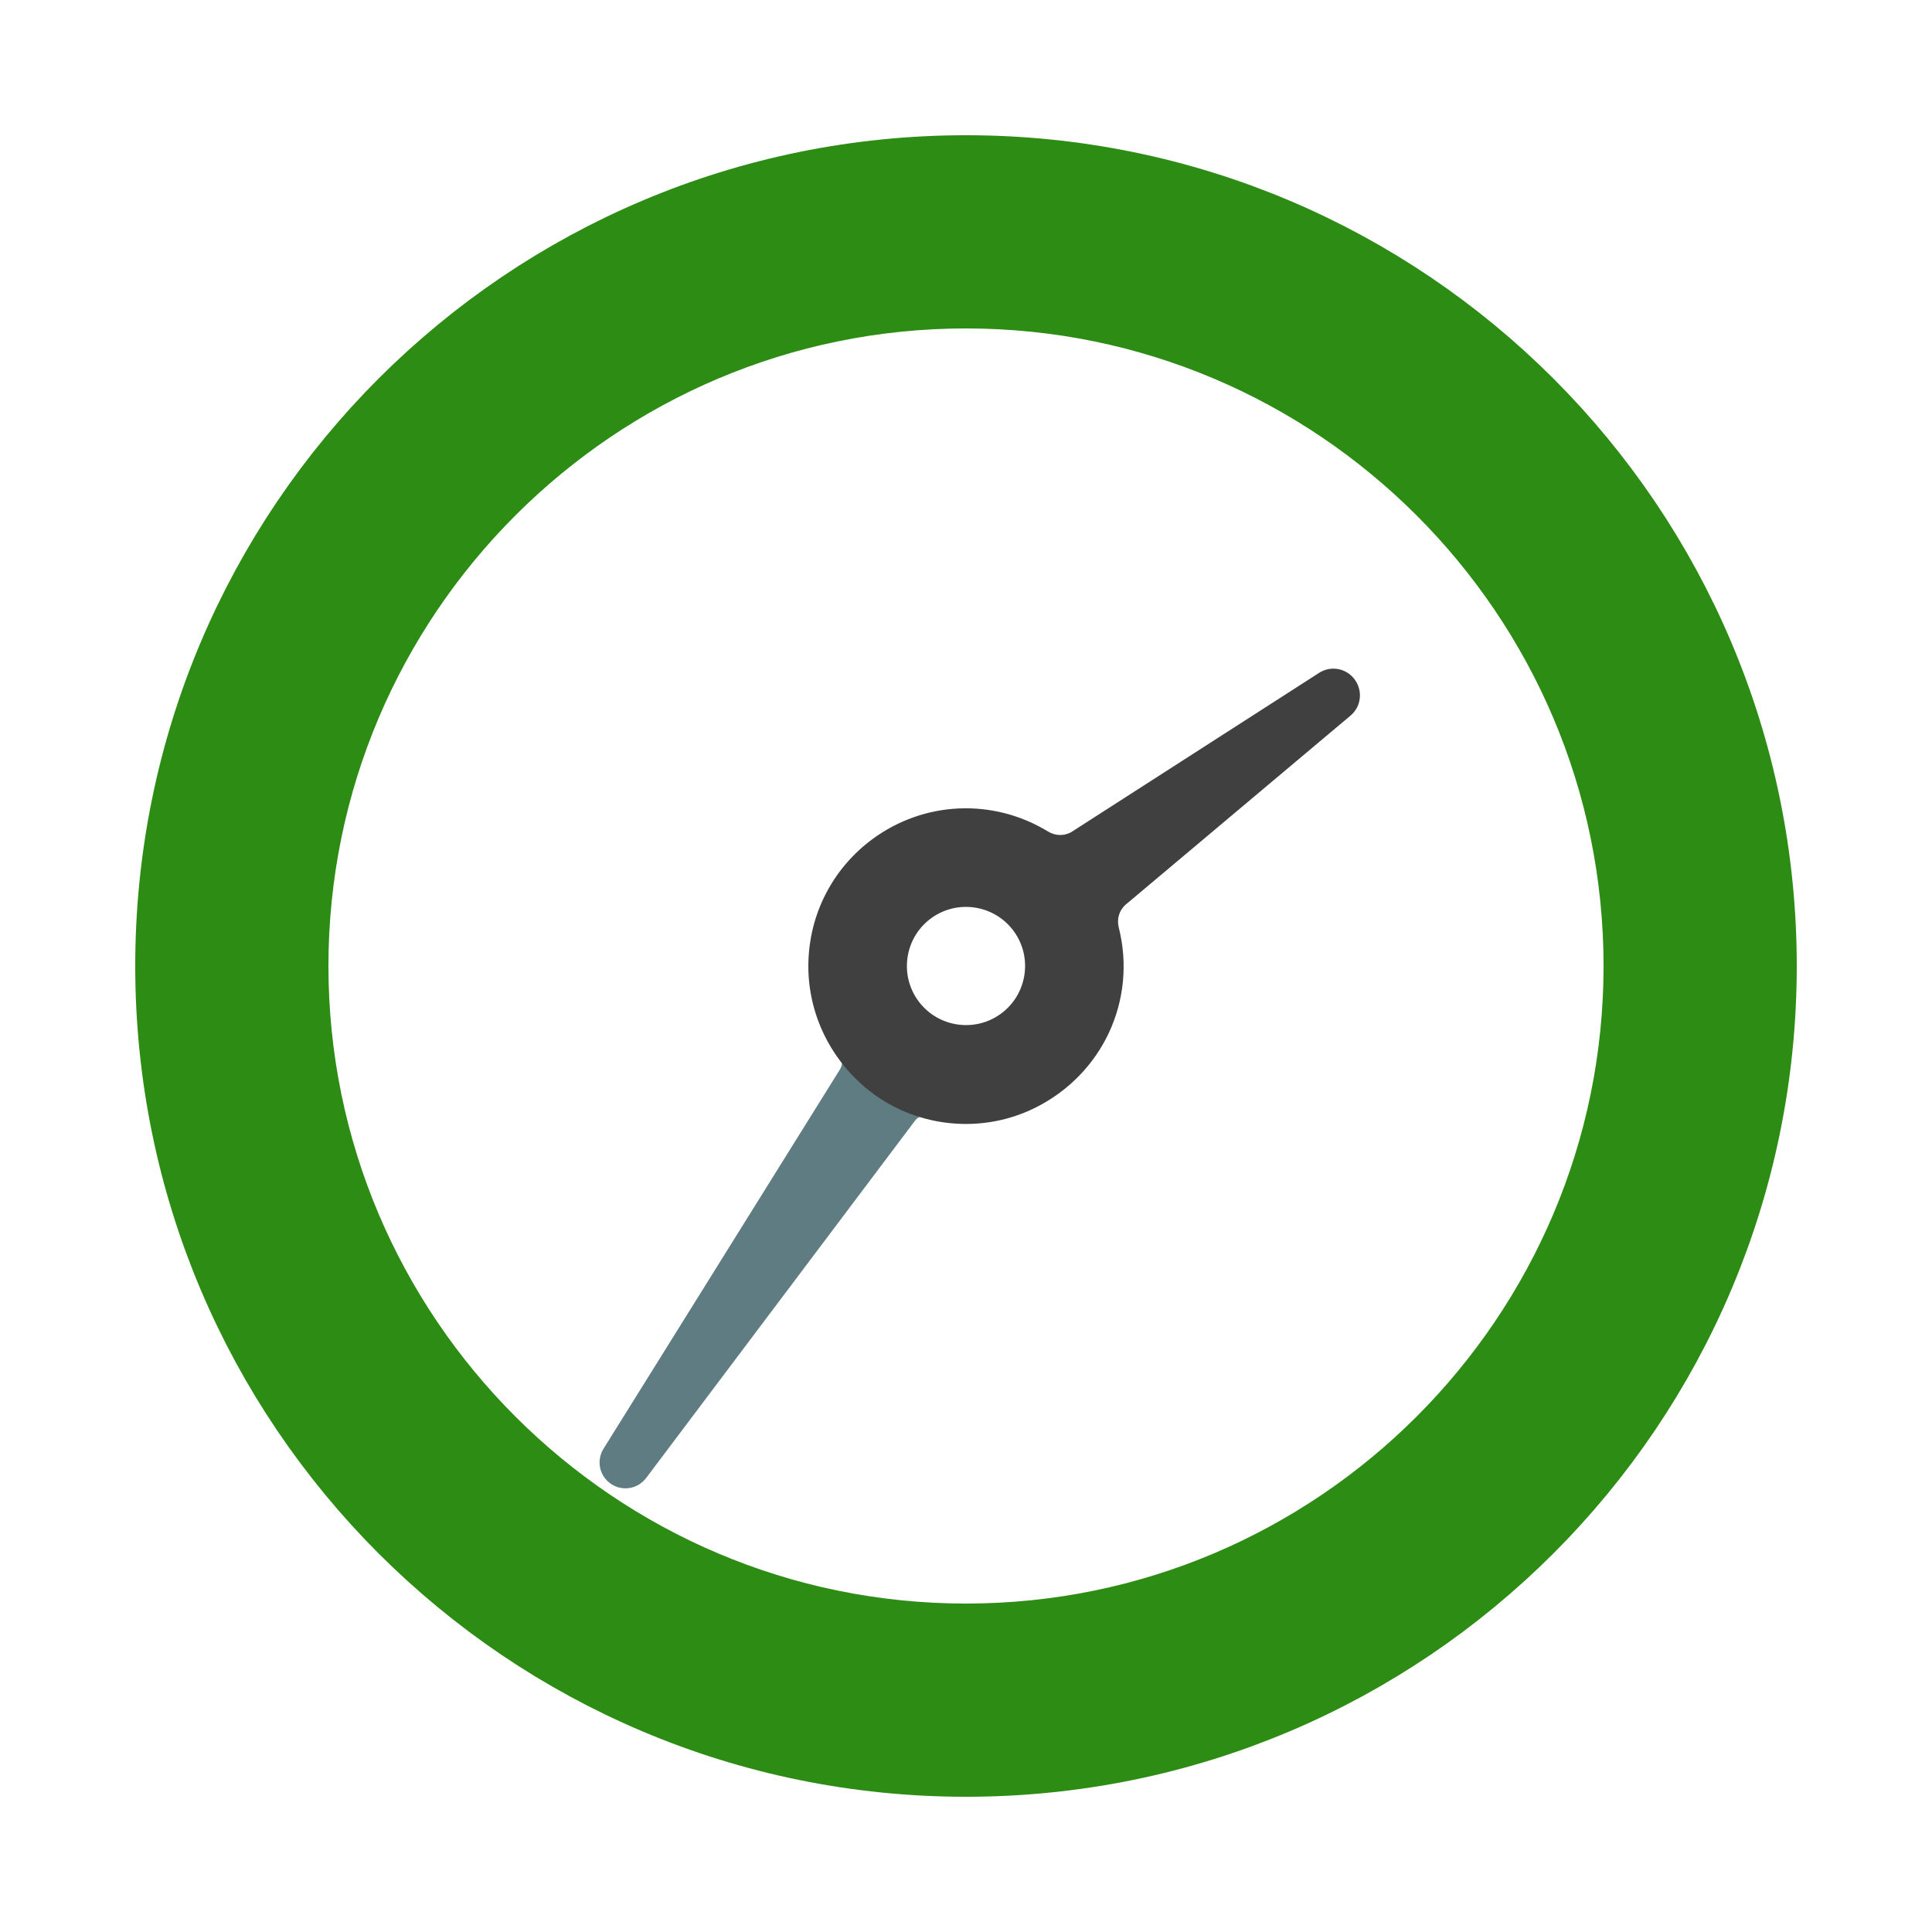
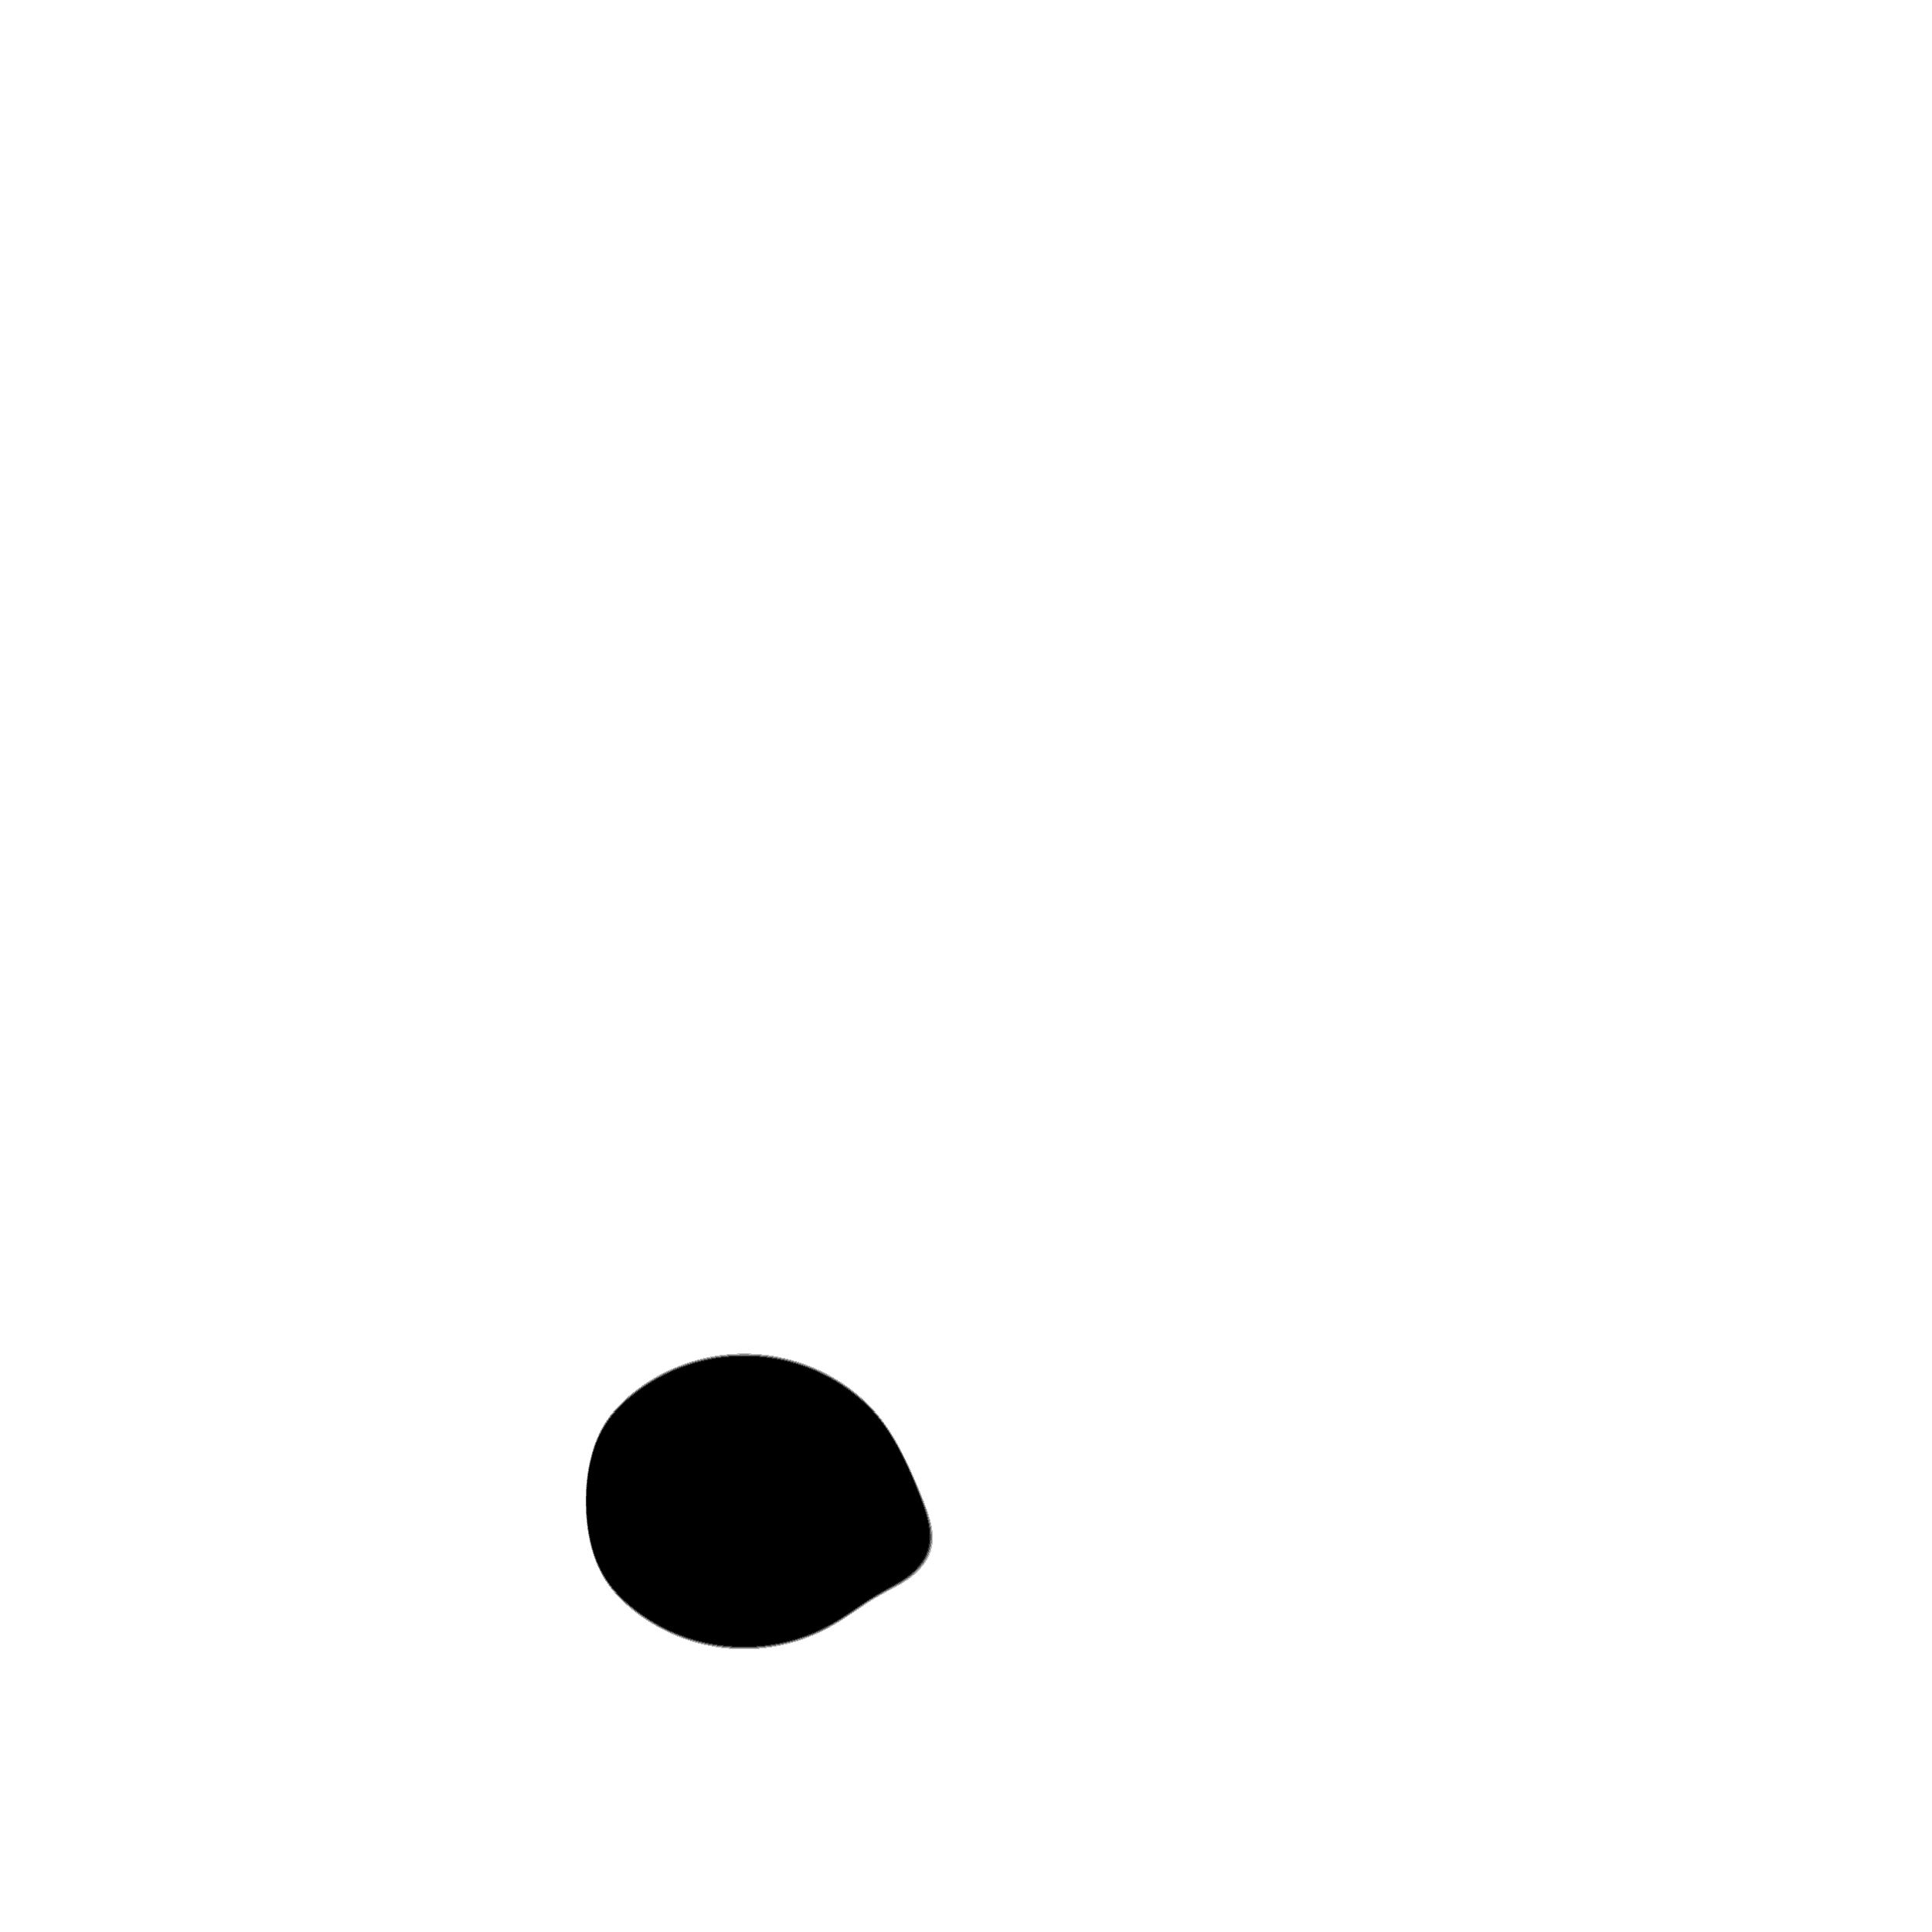
- <svg xmlns="http://www.w3.org/2000/svg" style="margin: auto; background: rgb(241, 242, 243); display: block;" viewBox="0 0 100 100" preserveAspectRatio="xMidYMid">
-   <g transform="translate(50 50)">
-     <g ng-attr-transform="scale(0.63)">
-       <g transform="translate(-50 -50)">
-         <path fill="#2c8c14" stroke="#2c8c14" stroke-width="6" d="M50,14c19.85,0,36,16.15,36,36S69.85,86,50,86S14,69.85,14,50S30.15,14,50,14 M50,10c-22.091,0-40,17.909-40,40 s17.909,40,40,40s40-17.909,40-40S72.091,10,50,10L50,10z" />
-         <path fill="#607c83" d="M52.78,42.506c-0.247-0.092-0.415-0.329-0.428-0.603L52.269,40l-0.931-21.225C51.304,18.06,50.716,17.5,50,17.5 s-1.303,0.56-1.338,1.277L47.731,40l-0.083,1.901c-0.013,0.276-0.181,0.513-0.428,0.604c-0.075,0.028-0.146,0.063-0.22,0.093V44h6 v-1.392C52.925,42.577,52.857,42.535,52.78,42.506z" transform="rotate(214.448 50 50)">
-           <animateTransform attributeName="transform" type="rotate" repeatCount="indefinite" values="0 50 50;360 50 50" keyTimes="0;1" dur="1s" />
-         </path>
-         <path fill="#404040" d="M58.001,48.362c-0.634-3.244-3.251-5.812-6.514-6.391c-3.846-0.681-7.565,1.35-9.034,4.941 c-0.176,0.432-0.564,0.717-1.013,0.744l-15.149,0.97c-0.72,0.043-1.285,0.642-1.285,1.383c0,0.722,0.564,1.321,1.283,1.363 l15.153,0.971c0.447,0.027,0.834,0.312,1.011,0.744c1.261,3.081,4.223,5.073,7.547,5.073c2.447,0,4.744-1.084,6.301-2.975 C57.858,53.296,58.478,50.808,58.001,48.362z M50,53.06c-1.688,0-3.06-1.373-3.06-3.06s1.373-3.06,3.06-3.06s3.06,1.373,3.06,3.06 S51.688,53.06,50,53.06z" transform="rotate(143.612 50 50)">
-           <animateTransform attributeName="transform" type="rotate" repeatCount="indefinite" values="0 50 50;360 50 50" keyTimes="0;1" dur="4s" />
-         </path>
+ <svg xmlns="http://www.w3.org/2000/svg" style="margin: auto; background: rgba(241, 242, 243, 0); display: block;" viewBox="0 0 100 100" preserveAspectRatio="xMidYMid">
+   <defs>
+     <filter id="ldio-qk859g4t8om-filter" x="-100%" y="-100%" width="300%" height="300%" color-interpolation-filters="sRGB">
+       <feGaussianBlur in="SourceGraphic" stdDeviation="3" />
+       <feComponentTransfer result="cutoff">
+         <feFuncA type="linear" slope="60" intercept="-40" />
+       </feComponentTransfer>
+     </filter>
+   </defs>
+   <g filter="url(#ldio-qk859g4t8om-filter)" transform="rotate(211.1 50 50)">
+     <animateTransform attributeName="transform" type="rotate" repeatCount="indefinite" dur="3.03s" values="0 50 50;360 50 50" keyTimes="0;1" />
+     <g transform="rotate(263.434 50 50)">
+       <g transform="translate(50 20)">
+         <circle cx="0" cy="0" r="0" fill="currentColor" transform="scale(0.5)" />
      </g>
+       <animateTransform attributeName="transform" calcMode="spline" type="rotate" values="0 50 50;360 50 50" keyTimes="0;1" dur="1.01" keySplines="0.767 0 0.667 1" repeatCount="indefinite" />
+     </g>
+     <g transform="rotate(280.947 50 50)">
+       <g transform="translate(50 20)">
+         <circle cx="0" cy="0" r="1" fill="currentColor" transform="scale(0.5)" />
+       </g>
+       <animateTransform attributeName="transform" calcMode="spline" type="rotate" values="0 50 50;360 50 50" keyTimes="0;1" dur="1.01" keySplines="0.733 0 0.633 1" repeatCount="indefinite" />
+     </g>
+     <g transform="rotate(295.062 50 50)">
+       <g transform="translate(50 20)">
+         <circle cx="0" cy="0" r="2" fill="currentColor" transform="scale(0.5)" />
+       </g>
+       <animateTransform attributeName="transform" calcMode="spline" type="rotate" values="0 50 50;360 50 50" keyTimes="0;1" dur="1.01" keySplines="0.7 0 0.6 1" repeatCount="indefinite" />
+     </g>
+     <g transform="rotate(306.156 50 50)">
+       <g transform="translate(50 20)">
+         <circle cx="0" cy="0" r="3" fill="currentColor" transform="scale(0.5)" />
+       </g>
+       <animateTransform attributeName="transform" calcMode="spline" type="rotate" values="0 50 50;360 50 50" keyTimes="0;1" dur="1.01" keySplines="0.667 0 0.567 1" repeatCount="indefinite" />
+     </g>
+     <g transform="rotate(314.831 50 50)">
+       <g transform="translate(50 20)">
+         <circle cx="0" cy="0" r="4" fill="currentColor" transform="scale(0.5)" />
+       </g>
+       <animateTransform attributeName="transform" calcMode="spline" type="rotate" values="0 50 50;360 50 50" keyTimes="0;1" dur="1.01" keySplines="0.633 0 0.533 1" repeatCount="indefinite" />
+     </g>
+     <g transform="rotate(321.654 50 50)">
+       <g transform="translate(50 20)">
+         <circle cx="0" cy="0" r="5" fill="currentColor" transform="scale(0.5)" />
+       </g>
+       <animateTransform attributeName="transform" calcMode="spline" type="rotate" values="0 50 50;360 50 50" keyTimes="0;1" dur="1.01" keySplines="0.6 0 0.5 1" repeatCount="indefinite" />
+     </g>
+     <g transform="rotate(327.077 50.0001 50)">
+       <g transform="translate(50 20)">
+         <circle cx="0" cy="0" r="6" fill="currentColor" transform="scale(0.5)" />
+       </g>
+       <animateTransform attributeName="transform" calcMode="spline" type="rotate" values="0 50 50;360 50 50" keyTimes="0;1" dur="1.01" keySplines="0.567 0 0.467 1" repeatCount="indefinite" />
+     </g>
+     <g transform="rotate(331.442 50.0001 50)">
+       <g transform="translate(50 20)">
+         <circle cx="0" cy="0" r="7" fill="currentColor" transform="scale(0.5)" />
+       </g>
+       <animateTransform attributeName="transform" calcMode="spline" type="rotate" values="0 50 50;360 50 50" keyTimes="0;1" dur="1.01" keySplines="0.533 0 0.433 1" repeatCount="indefinite" />
+     </g>
+     <g transform="rotate(335 50 50)">
+       <g transform="translate(50 20)">
+         <circle cx="0" cy="0" r="8" fill="currentColor" transform="scale(0.5)" />
+       </g>
+       <animateTransform attributeName="transform" calcMode="spline" type="rotate" values="0 50 50;360 50 50" keyTimes="0;1" dur="1.01" keySplines="0.5 0 0.4 1" repeatCount="indefinite" />
+     </g>
+     <g transform="rotate(337.933 50 50)">
+       <g transform="translate(50 20)">
+         <circle cx="0" cy="0" r="9" fill="currentColor" transform="scale(0.5)" />
+       </g>
+       <animateTransform attributeName="transform" calcMode="spline" type="rotate" values="0 50 50;360 50 50" keyTimes="0;1" dur="1.01" keySplines="0.467 0 0.367 1" repeatCount="indefinite" />
+     </g>
+     <g transform="rotate(340.378 50 50)">
+       <g transform="translate(50 20)">
+         <circle cx="0" cy="0" r="10" fill="currentColor" transform="scale(0.5)" />
+       </g>
+       <animateTransform attributeName="transform" calcMode="spline" type="rotate" values="0 50 50;360 50 50" keyTimes="0;1" dur="1.01" keySplines="0.433 0 0.333 1" repeatCount="indefinite" />
+     </g>
+     <g transform="rotate(342.438 50.0001 50.0001)">
+       <g transform="translate(50 20)">
+         <circle cx="0" cy="0" r="11" fill="currentColor" transform="scale(0.5)" />
+       </g>
+       <animateTransform attributeName="transform" calcMode="spline" type="rotate" values="0 50 50;360 50 50" keyTimes="0;1" dur="1.01" keySplines="0.4 0 0.3 1" repeatCount="indefinite" />
+     </g>
+     <g transform="rotate(344.188 50.0001 50)">
+       <g transform="translate(50 20)">
+         <circle cx="0" cy="0" r="12" fill="currentColor" transform="scale(0.5)" />
+       </g>
+       <animateTransform attributeName="transform" calcMode="spline" type="rotate" values="0 50 50;360 50 50" keyTimes="0;1" dur="1.01" keySplines="0.367 0 0.267 1" repeatCount="indefinite" />
+     </g>
+     <g transform="rotate(345.688 50.0001 50.0001)">
+       <g transform="translate(50 20)">
+         <circle cx="0" cy="0" r="13" fill="currentColor" transform="scale(0.5)" />
+       </g>
+       <animateTransform attributeName="transform" calcMode="spline" type="rotate" values="0 50 50;360 50 50" keyTimes="0;1" dur="1.01" keySplines="0.333 0 0.233 1" repeatCount="indefinite" />
+     </g>
+     <g transform="rotate(346.984 50 50)">
+       <g transform="translate(50 20)">
+         <circle cx="0" cy="0" r="14" fill="currentColor" transform="scale(0.5)" />
+       </g>
+       <animateTransform attributeName="transform" calcMode="spline" type="rotate" values="0 50 50;360 50 50" keyTimes="0;1" dur="1.01" keySplines="0.3 0 0.2 1" repeatCount="indefinite" />
+     </g>
+     <g transform="rotate(348.11 50 50)">
+       <g transform="translate(50 20)">
+         <circle cx="0" cy="0" r="15" fill="currentColor" transform="scale(0.5)" />
+       </g>
+       <animateTransform attributeName="transform" calcMode="spline" type="rotate" values="0 50 50;360 50 50" keyTimes="0;1" dur="1.01" keySplines="0.267 0 0.167 1" repeatCount="indefinite" />
+     </g>
+     <g transform="rotate(349.095 50 50)">
+       <g transform="translate(50 20)">
+         <circle cx="0" cy="0" r="16" fill="currentColor" transform="scale(0.5)" />
+       </g>
+       <animateTransform attributeName="transform" calcMode="spline" type="rotate" values="0 50 50;360 50 50" keyTimes="0;1" dur="1.01" keySplines="0.233 0 0.133 1" repeatCount="indefinite" />
+     </g>
+     <g transform="rotate(349.962 50.0002 50.0002)">
+       <g transform="translate(50 20)">
+         <circle cx="0" cy="0" r="17" fill="currentColor" transform="scale(0.5)" />
+       </g>
+       <animateTransform attributeName="transform" calcMode="spline" type="rotate" values="0 50 50;360 50 50" keyTimes="0;1" dur="1.01" keySplines="0.2 0 0.1 1" repeatCount="indefinite" />
+     </g>
+     <g transform="rotate(350.729 50 50)">
+       <g transform="translate(50 20)">
+         <circle cx="0" cy="0" r="18" fill="currentColor" transform="scale(0.5)" />
+       </g>
+       <animateTransform attributeName="transform" calcMode="spline" type="rotate" values="0 50 50;360 50 50" keyTimes="0;1" dur="1.01" keySplines="0.167 0 0.067 1" repeatCount="indefinite" />
+     </g>
+     <g transform="rotate(351.411 50.0001 50.0001)">
+       <g transform="translate(50 20)">
+         <circle cx="0" cy="0" r="19" fill="currentColor" transform="scale(0.5)" />
+       </g>
+       <animateTransform attributeName="transform" calcMode="spline" type="rotate" values="0 50 50;360 50 50" keyTimes="0;1" dur="1.01" keySplines="0.133 0 0.033 1" repeatCount="indefinite" />
    </g>
  </g>
</svg>
